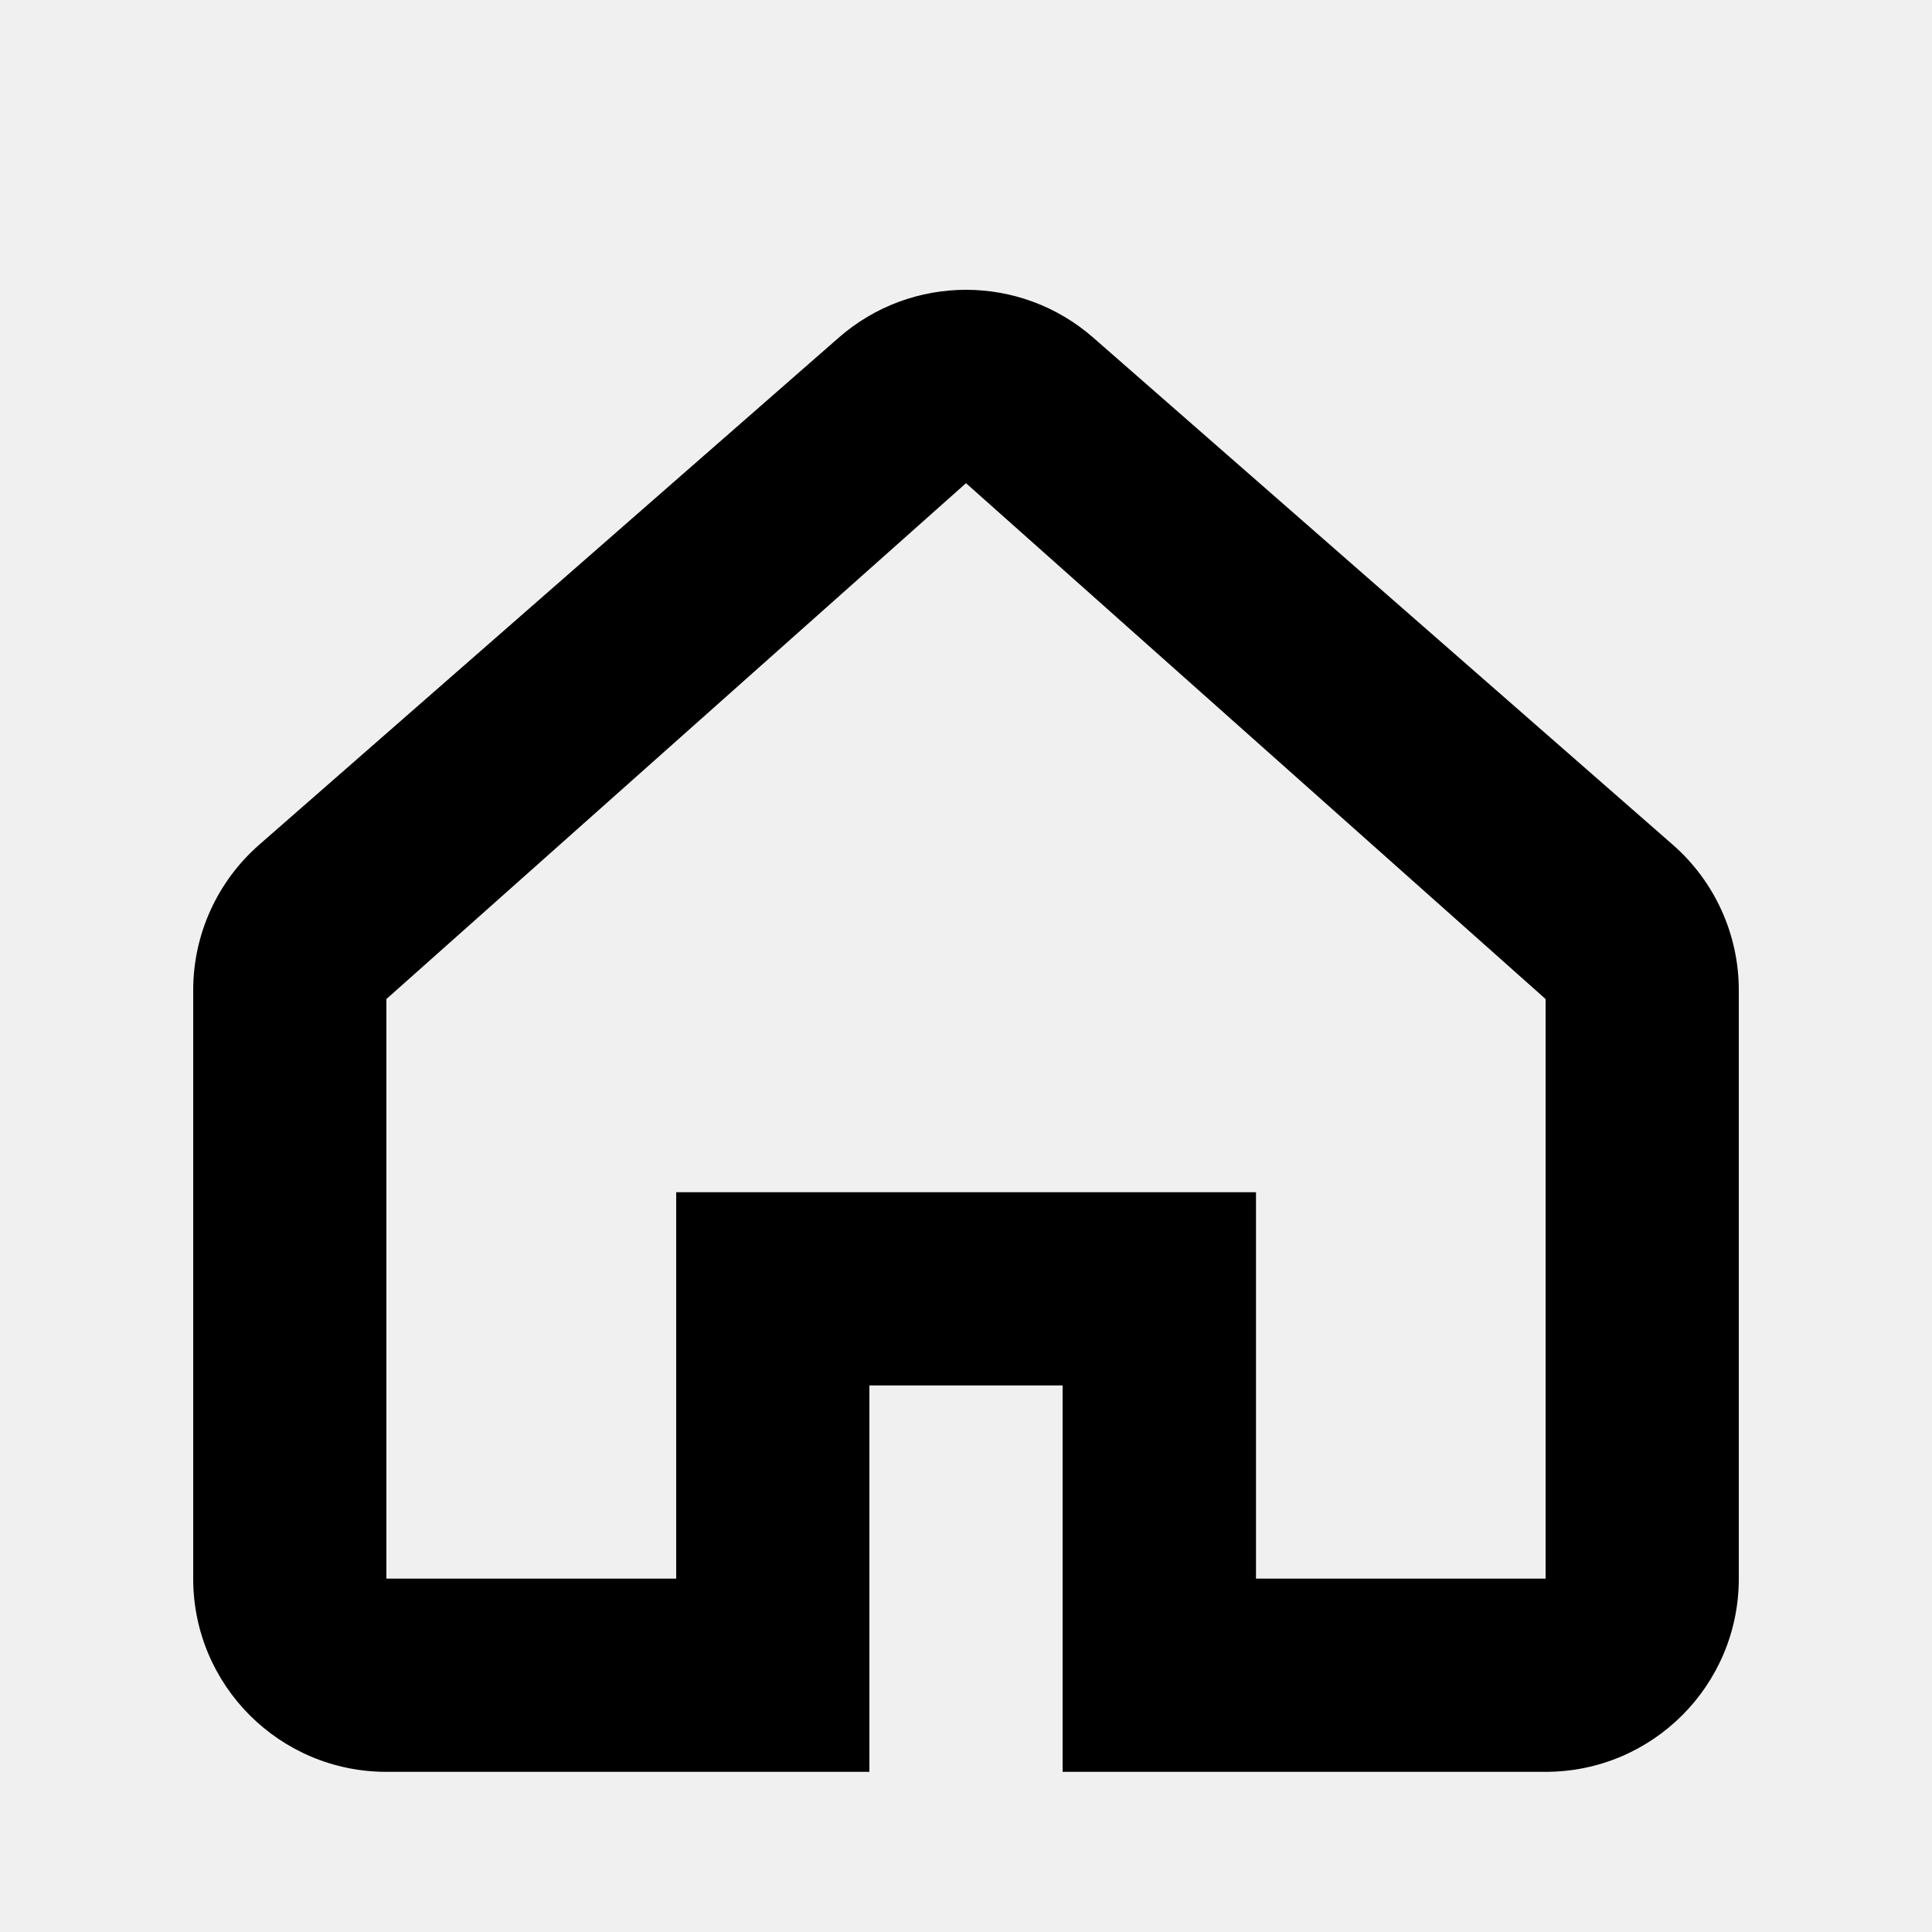
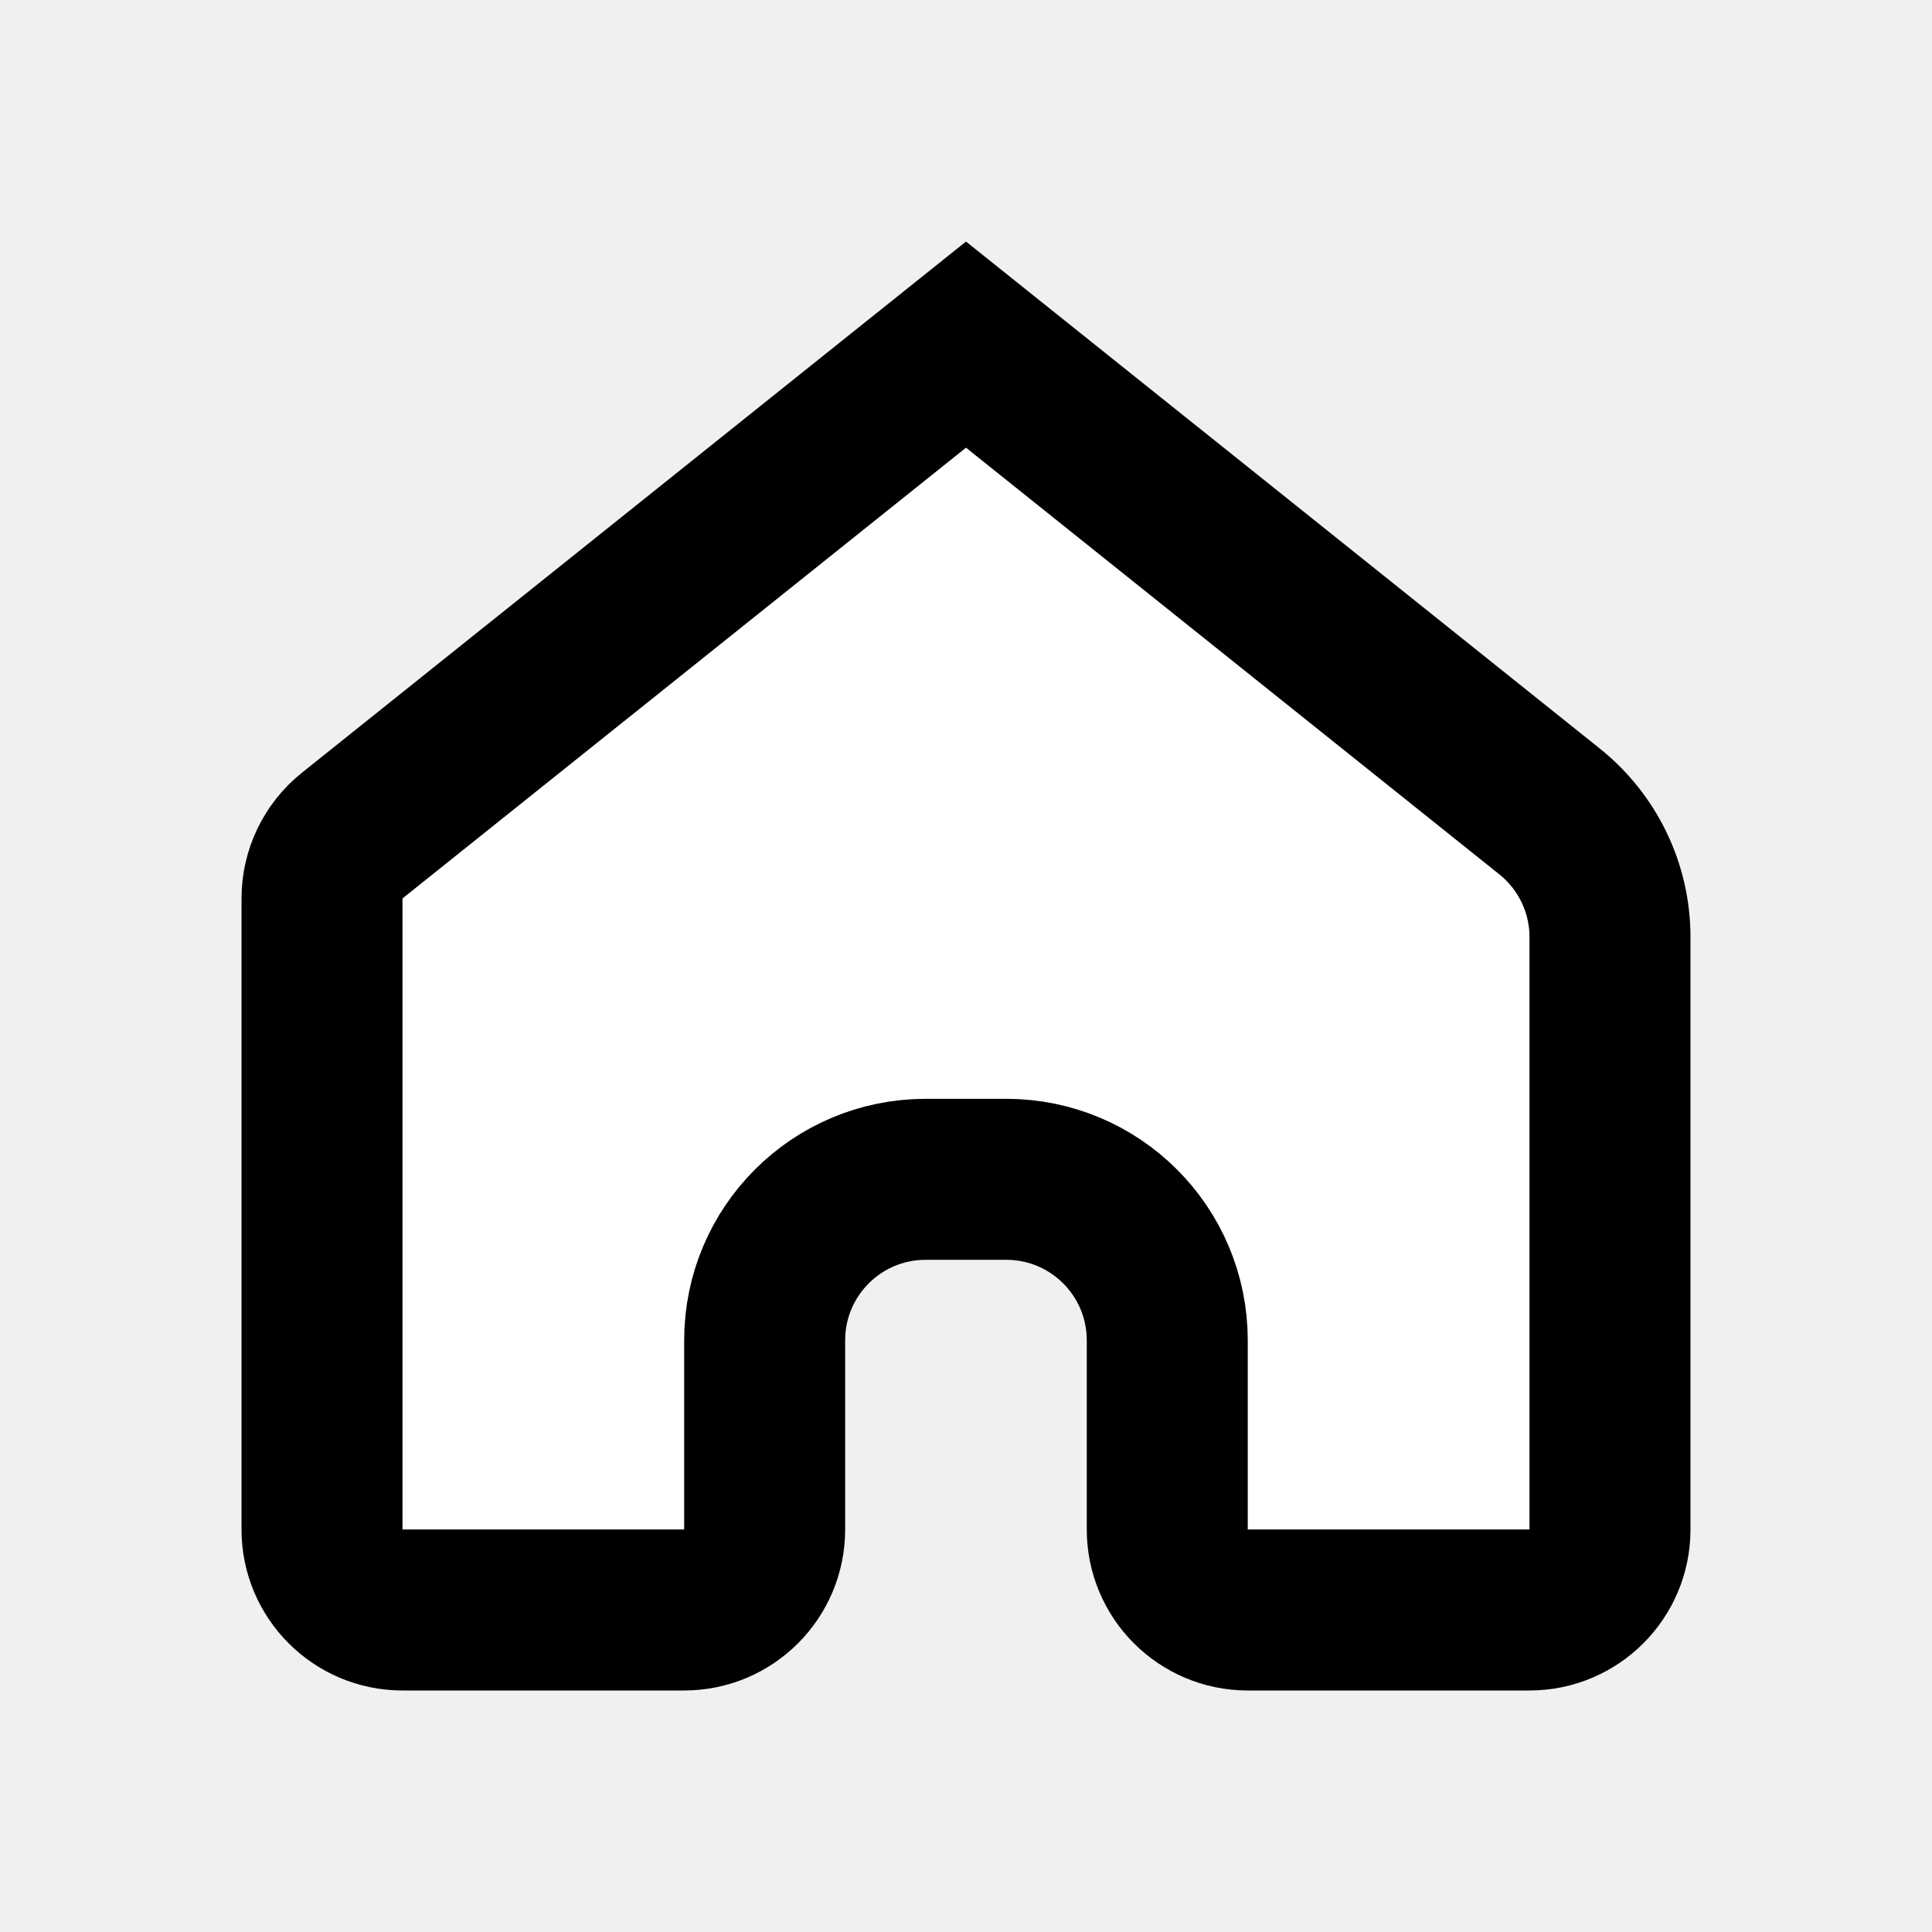
- <svg xmlns="http://www.w3.org/2000/svg" width="20px" height="20px" viewBox="0 0 20 20" version="1.1">
-   <defs />
+ <svg xmlns="http://www.w3.org/2000/svg" xmlns:xlink="http://www.w3.org/1999/xlink" width="24px" height="24px" viewBox="0 0 24 24" version="1.1">
+   <defs>
+     <path d="M12,3 L19.874,9.299 C20.586,9.869 21,10.731 21,11.642 L21,19 C21,20.105 20.105,21 19,21 L15.5,21 C14.395,21 13.5,20.105 13.5,19 L13.5,16.65 C13.5,16.098 13.052,15.65 12.5,15.65 L11.499,15.65 C10.946,15.65 10.499,16.098 10.499,16.65 L10.499,19 C10.499,20.105 9.603,21 8.499,21 L5,21 C3.895,21 3,20.105 3,19 L3,11.161 C3,10.554 3.276,9.979 3.751,9.6 L12,3 Z" id="path-1" />
+   </defs>
  <g id="web-app" stroke="none" stroke-width="1" fill="none" fill-rule="evenodd">
-     <g id="home" fill="#000000" fill-rule="nonzero">
-       <path d="M4,10.342 L4,16.342 L7,16.342 L7,12.342 L9,12.342 L13.002,12.342 L13.002,16.342 L16,16.342 L16,10.342 L10,5.002 L4,10.342 Z M2.683,8.745 L8.683,3.495 C9.437,2.835 10.563,2.835 11.317,3.495 L17.317,8.745 C17.751,9.125 18,9.673 18,10.25 L18,16.342 C18,17.447 17.105,18.342 16,18.342 L11,18.342 L11,14.342 L9,14.342 L9,16.342 L9,18.342 L7,18.342 L4,18.342 C2.895,18.342 2,17.447 2,16.342 L2,10.25 C2,9.673 2.249,9.125 2.683,8.745 Z" id="shape" />
+     <g id="home">
+       <g id="Rectangle-6">
+         <use fill="#FFFFFF" fill-rule="evenodd" xlink:href="#path-1" />
+         <path stroke="#000000" stroke-width="2" d="M12,4.281 L4.375,10.38 C4.138,10.57 4,10.857 4,11.161 L4,19 C4,19.552 4.448,20 5,20 L8.499,20 C9.051,20 9.499,19.552 9.499,19 L9.499,16.65 C9.499,15.545 10.394,14.65 11.499,14.65 L12.5,14.65 C13.605,14.65 14.5,15.545 14.5,16.65 L14.5,19 C14.5,19.552 14.948,20 15.5,20 L19,20 C19.552,20 20,19.552 20,19 L20,11.642 C20,11.034 19.724,10.46 19.249,10.08 L12,4.281 Z" />
+       </g>
    </g>
  </g>
</svg>
